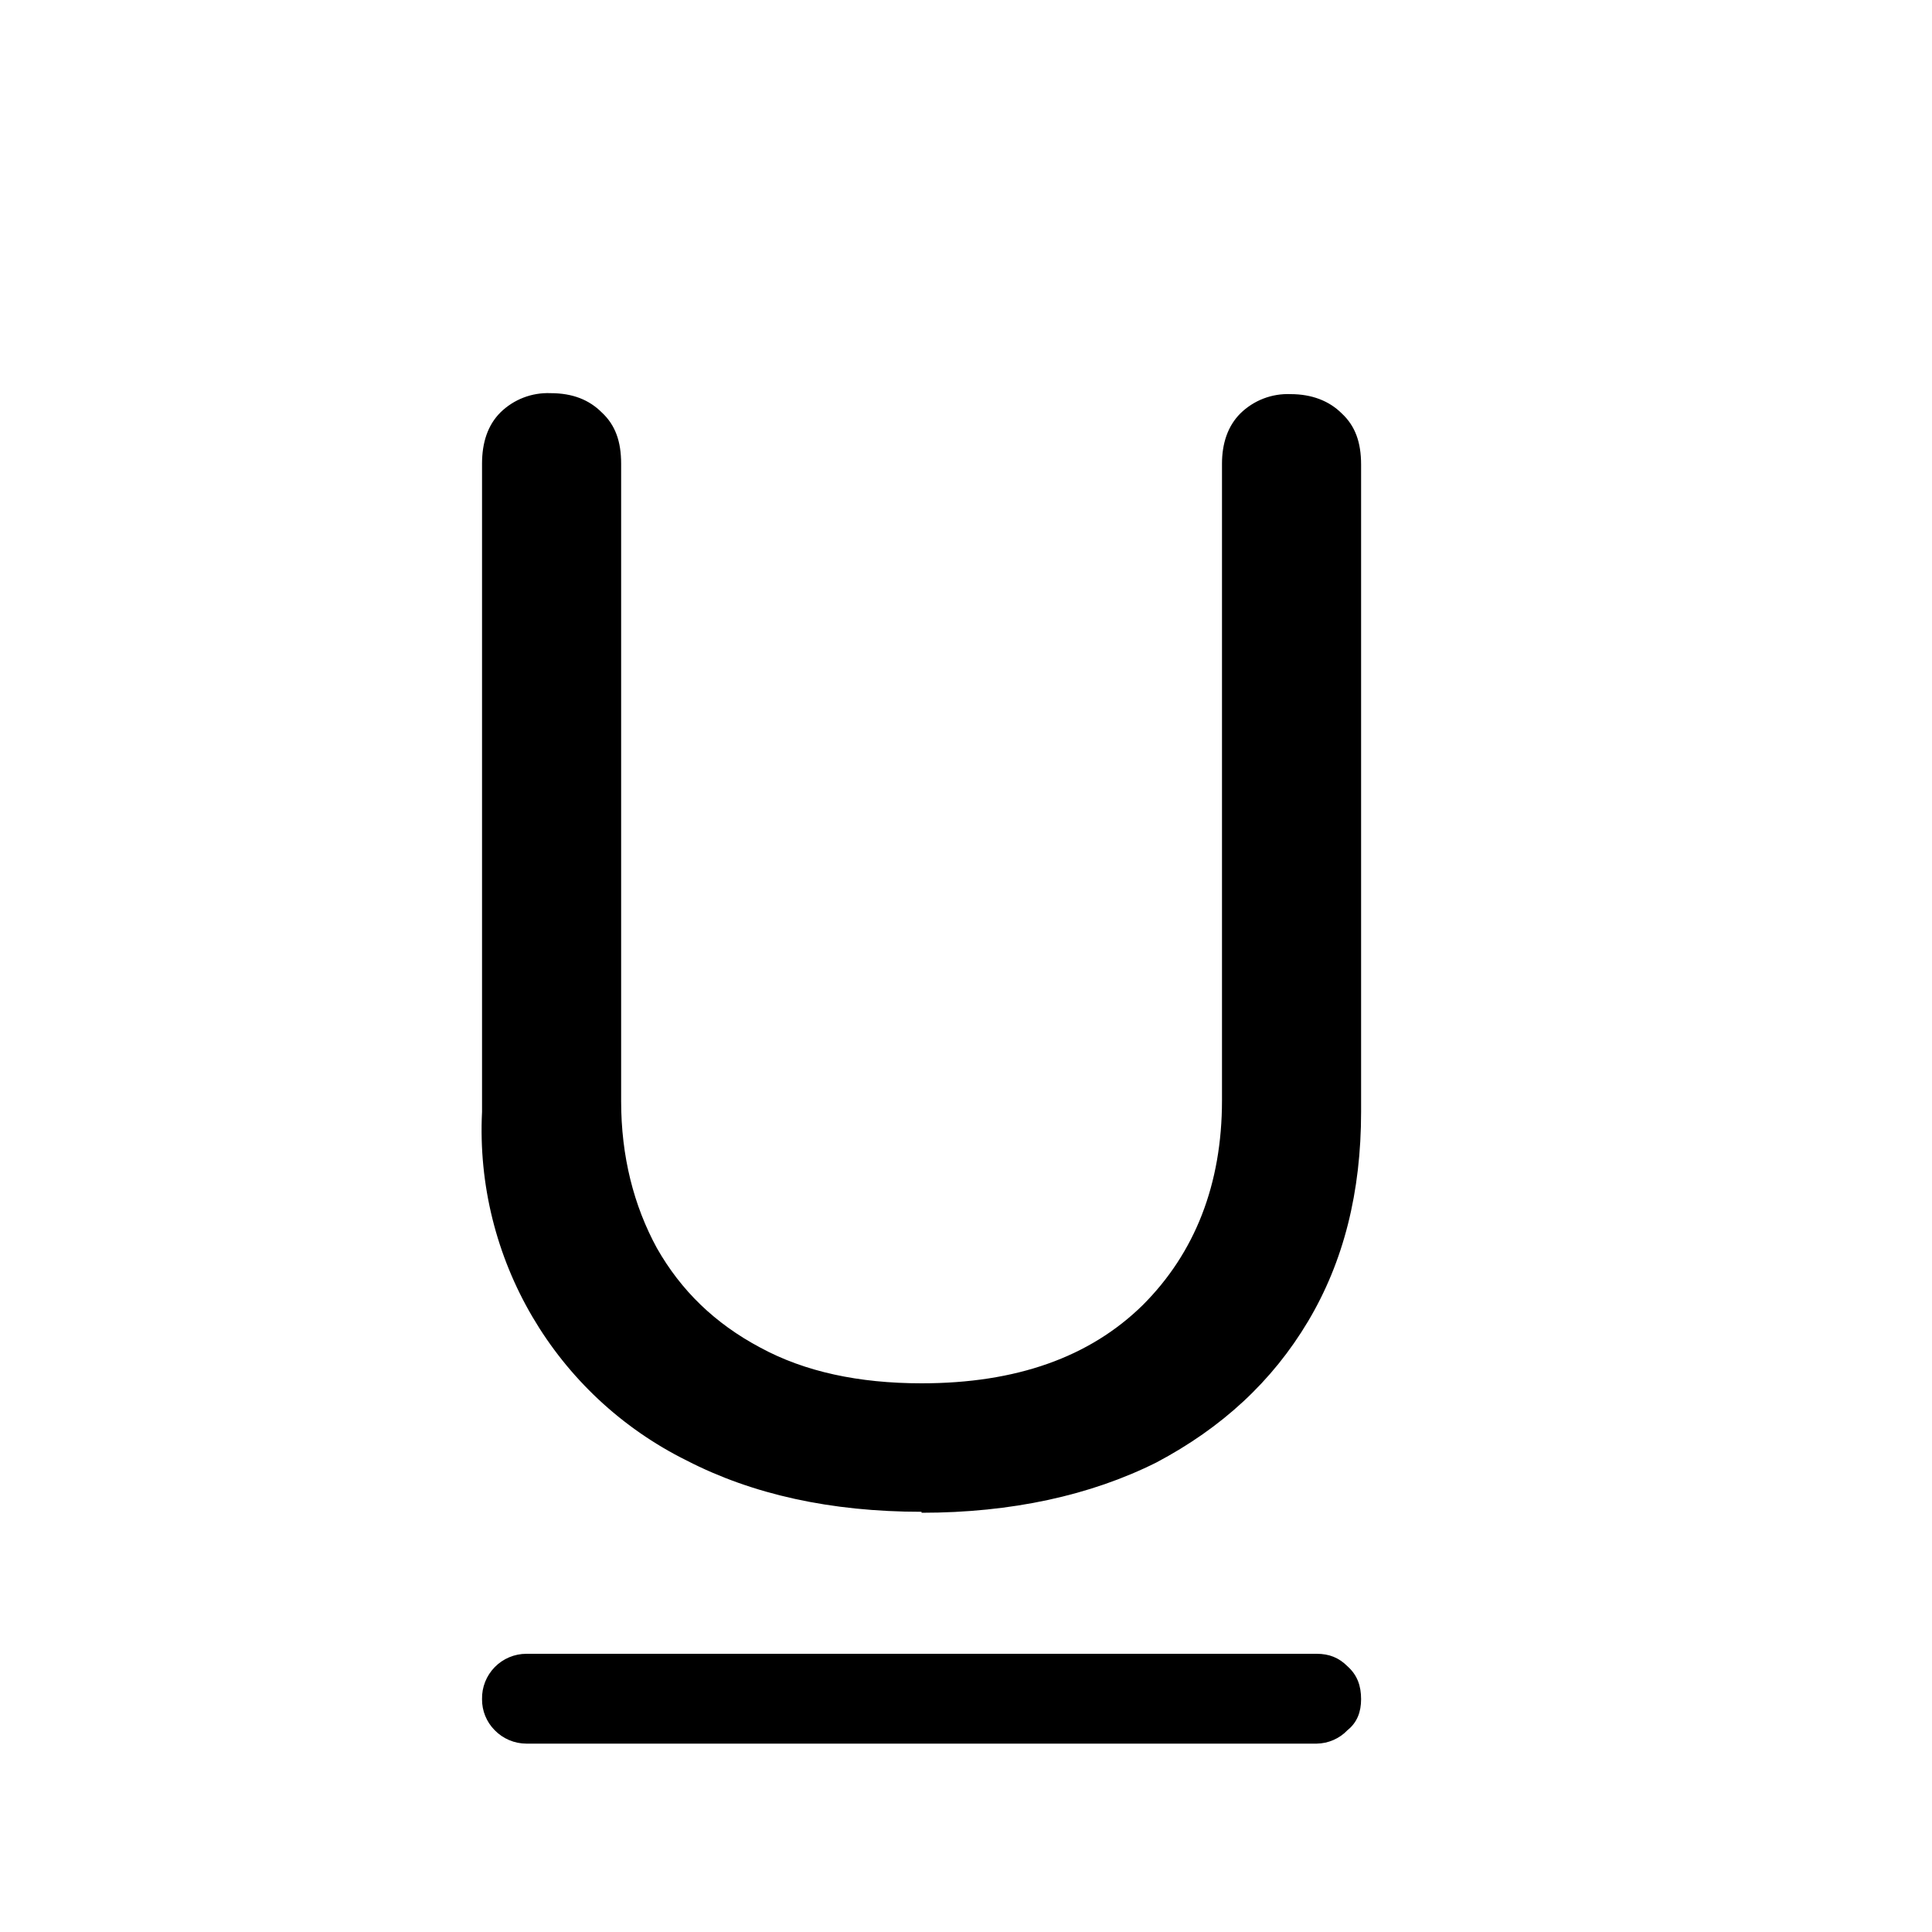
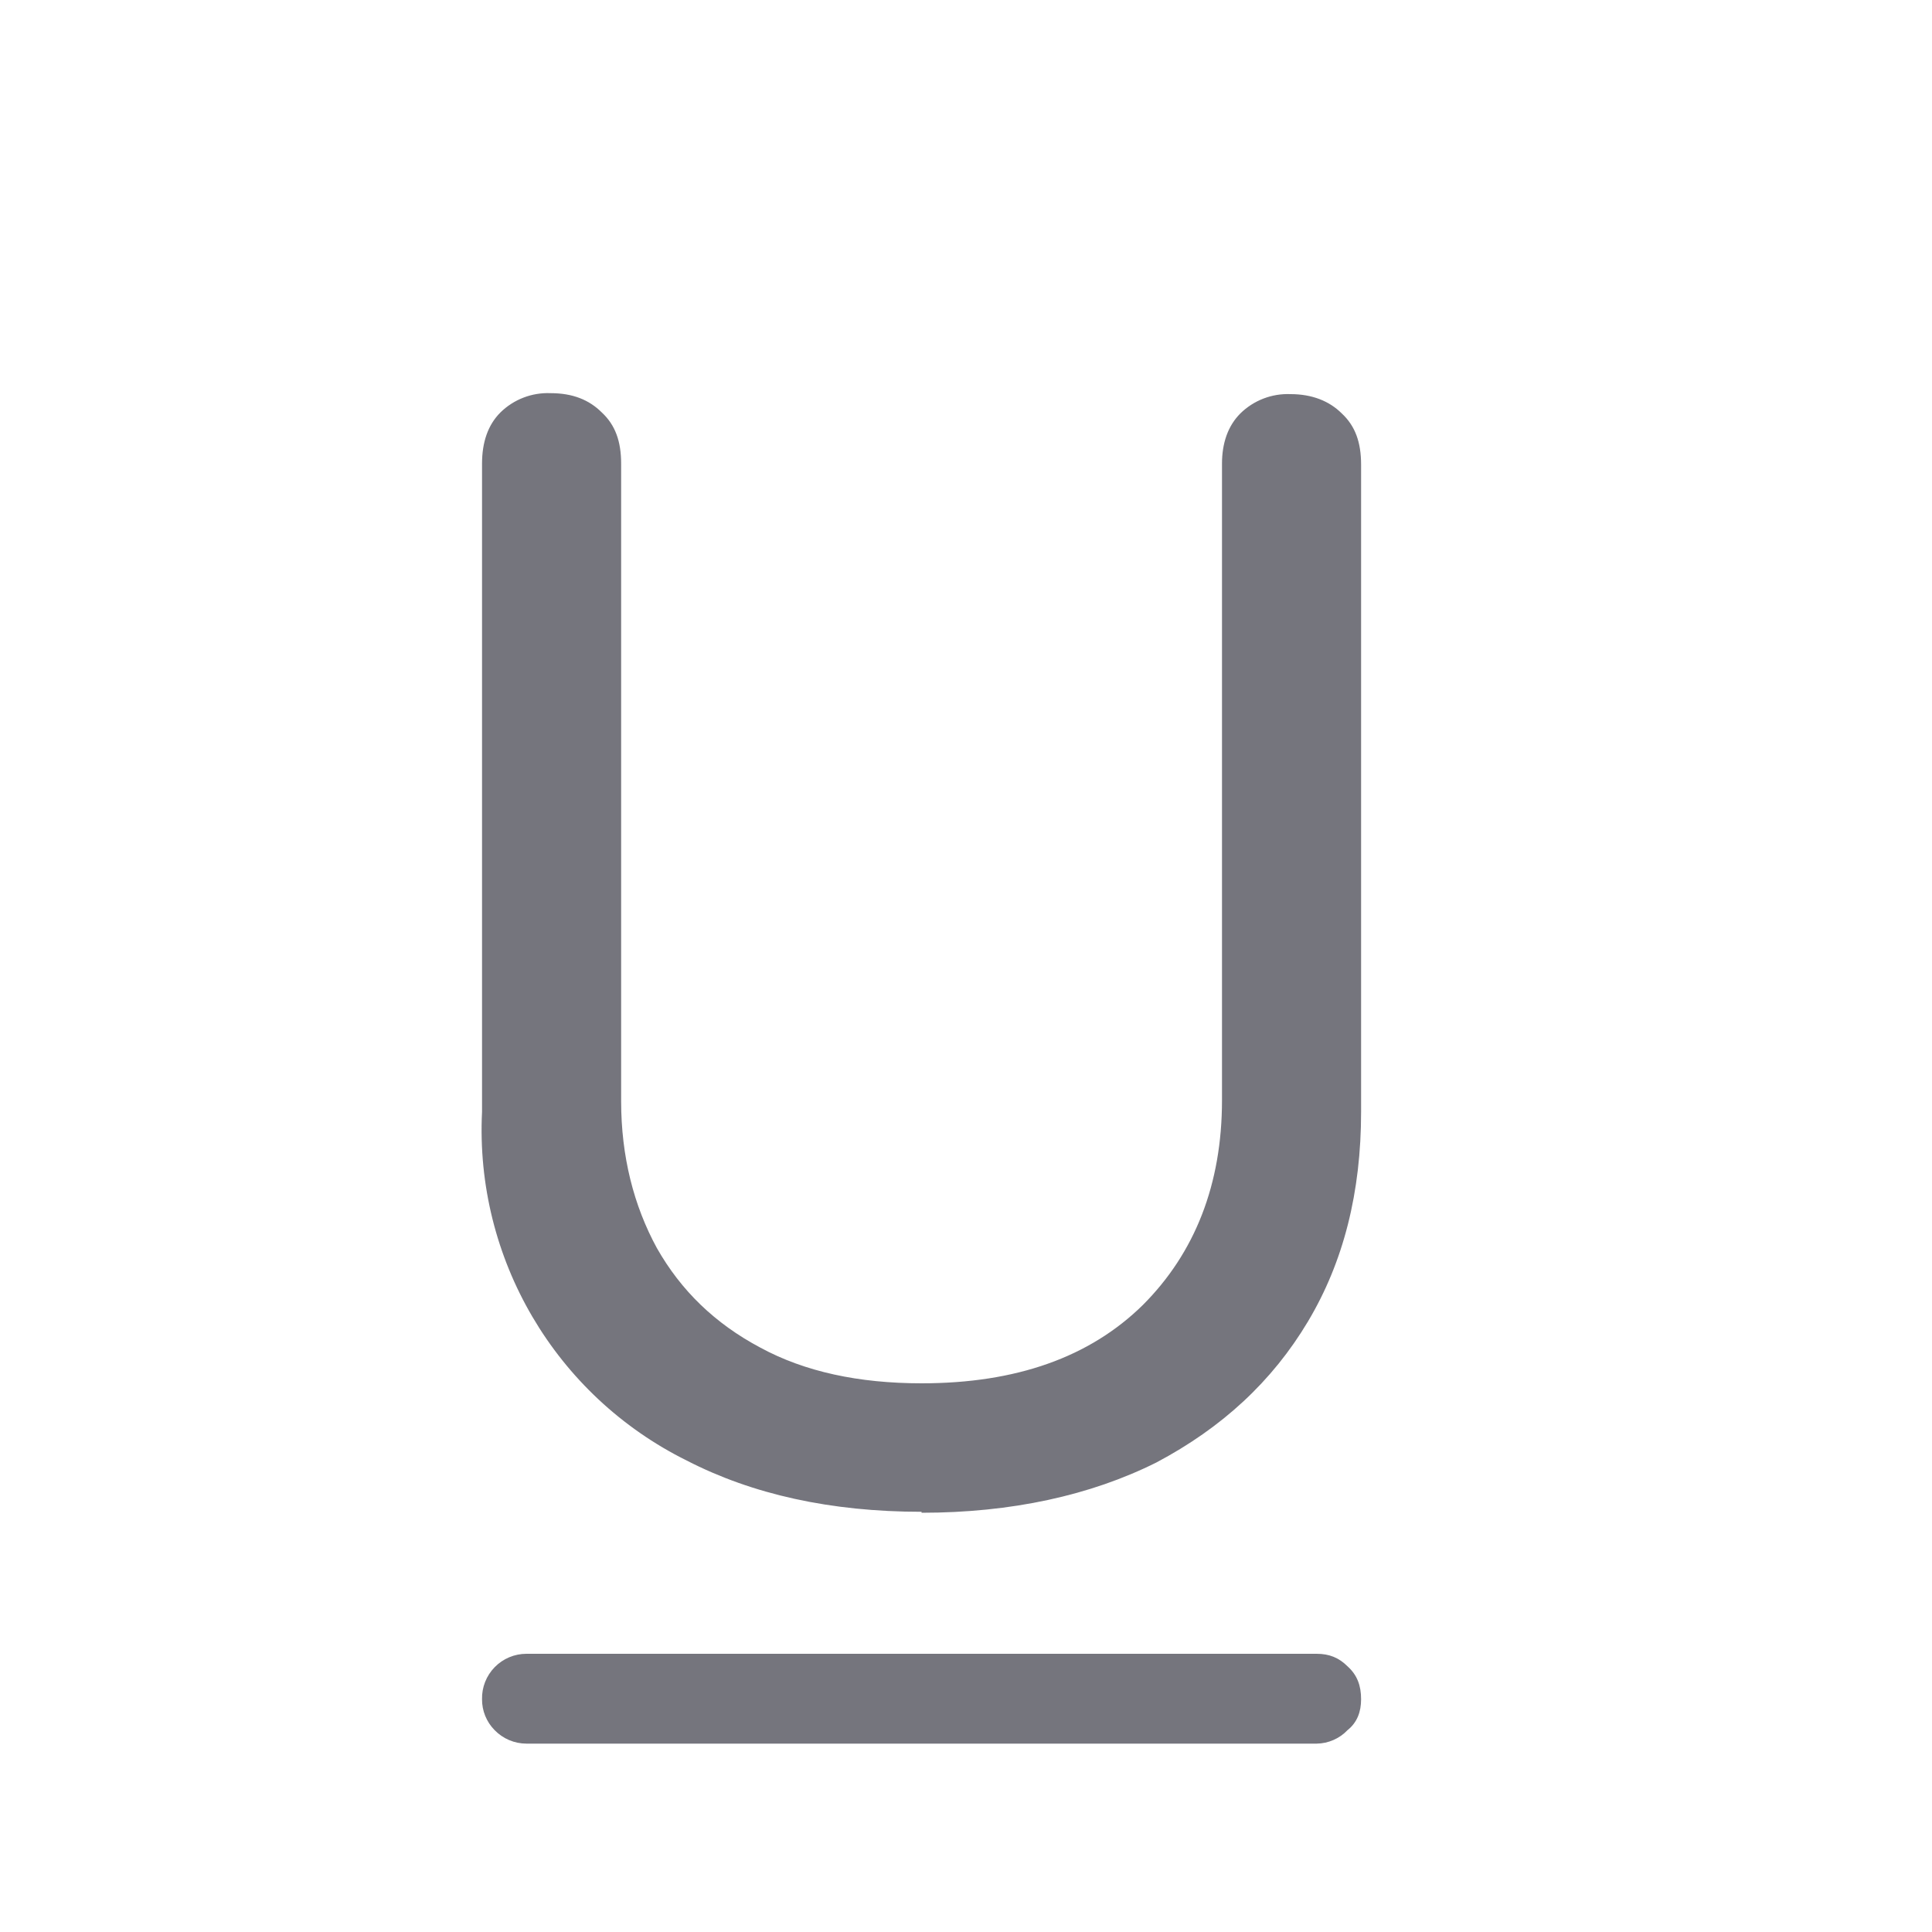
<svg xmlns="http://www.w3.org/2000/svg" width="20" height="20" viewBox="0 0 20 20" fill="none">
-   <path d="M9.54 15.65c-.94 0-1.75-.18-2.43-.53a3.82 3.82 0 01-2.12-3.61V4.8c0-.22.06-.4.19-.53a.7.7 0 01.52-.2c.23 0 .4.07.53.2.14.13.2.3.2.53v6.6c0 .57.13 1.08.37 1.52.25.44.6.78 1.07 1.03.46.25 1.02.37 1.67.37.98 0 1.74-.27 2.29-.81.54-.54.82-1.25.82-2.12V4.8c0-.21.06-.39.19-.52a.7.7 0 01.52-.2c.22 0 .4.07.53.2.14.13.2.3.2.53v6.7c0 .83-.18 1.55-.55 2.17-.37.62-.89 1.1-1.57 1.46-.68.34-1.5.52-2.43.52zm-4.09 2.4a.46.46 0 01-.33-.14.45.45 0 01-.13-.32.46.46 0 01.46-.47h8.18c.13 0 .23.04.32.13.1.09.14.2.14.34 0 .13-.04.24-.14.32a.45.45 0 01-.32.14H5.45z" fill="#000" />
+   <path d="M9.54 15.65c-.94 0-1.75-.18-2.43-.53a3.82 3.82 0 01-2.12-3.61V4.8c0-.22.06-.4.19-.53a.7.7 0 01.52-.2c.23 0 .4.07.53.2.14.13.2.3.2.53v6.6c0 .57.13 1.08.37 1.52.25.44.6.78 1.07 1.03.46.25 1.02.37 1.67.37.98 0 1.74-.27 2.29-.81.54-.54.82-1.25.82-2.12V4.8c0-.21.06-.39.19-.52a.7.7 0 01.52-.2c.22 0 .4.07.53.2.14.13.2.3.2.53v6.7c0 .83-.18 1.55-.55 2.17-.37.62-.89 1.1-1.57 1.46-.68.34-1.5.52-2.43.52zm-4.09 2.4a.46.46 0 01-.33-.14.45.45 0 01-.13-.32.46.46 0 01.46-.47h8.18c.13 0 .23.04.32.13.1.09.14.2.14.34 0 .13-.04.24-.14.32a.45.45 0 01-.32.14H5.45z" fill="#75757d" />
</svg>
